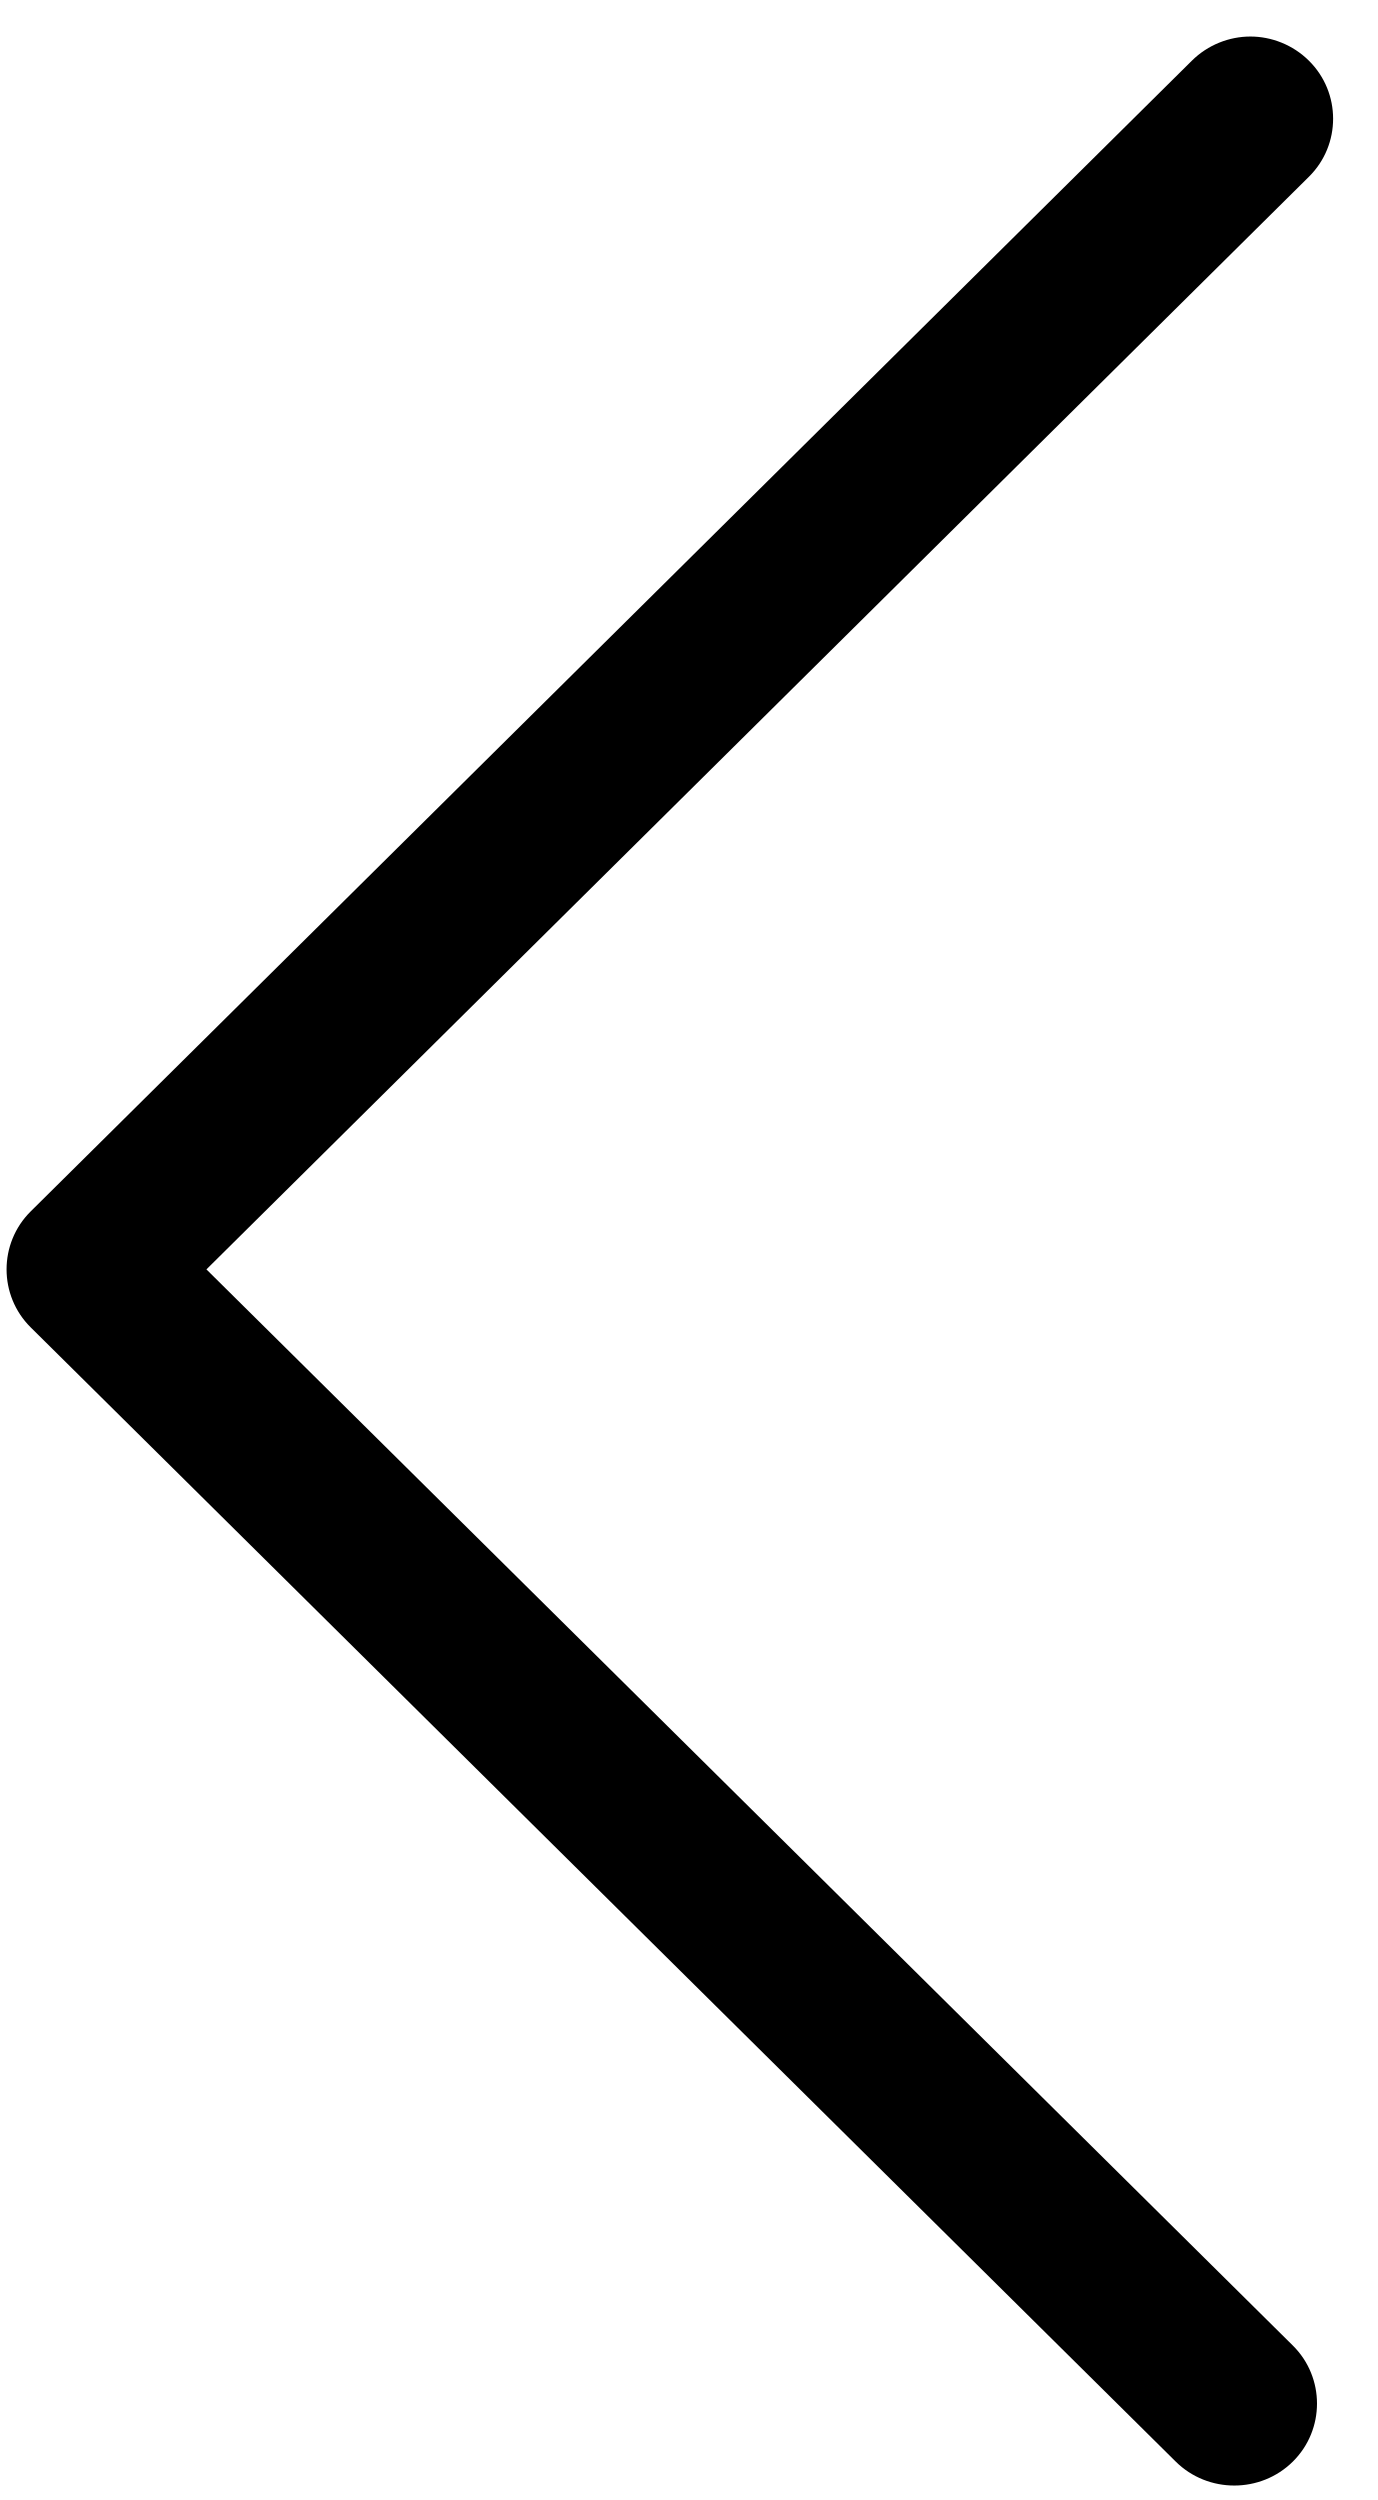
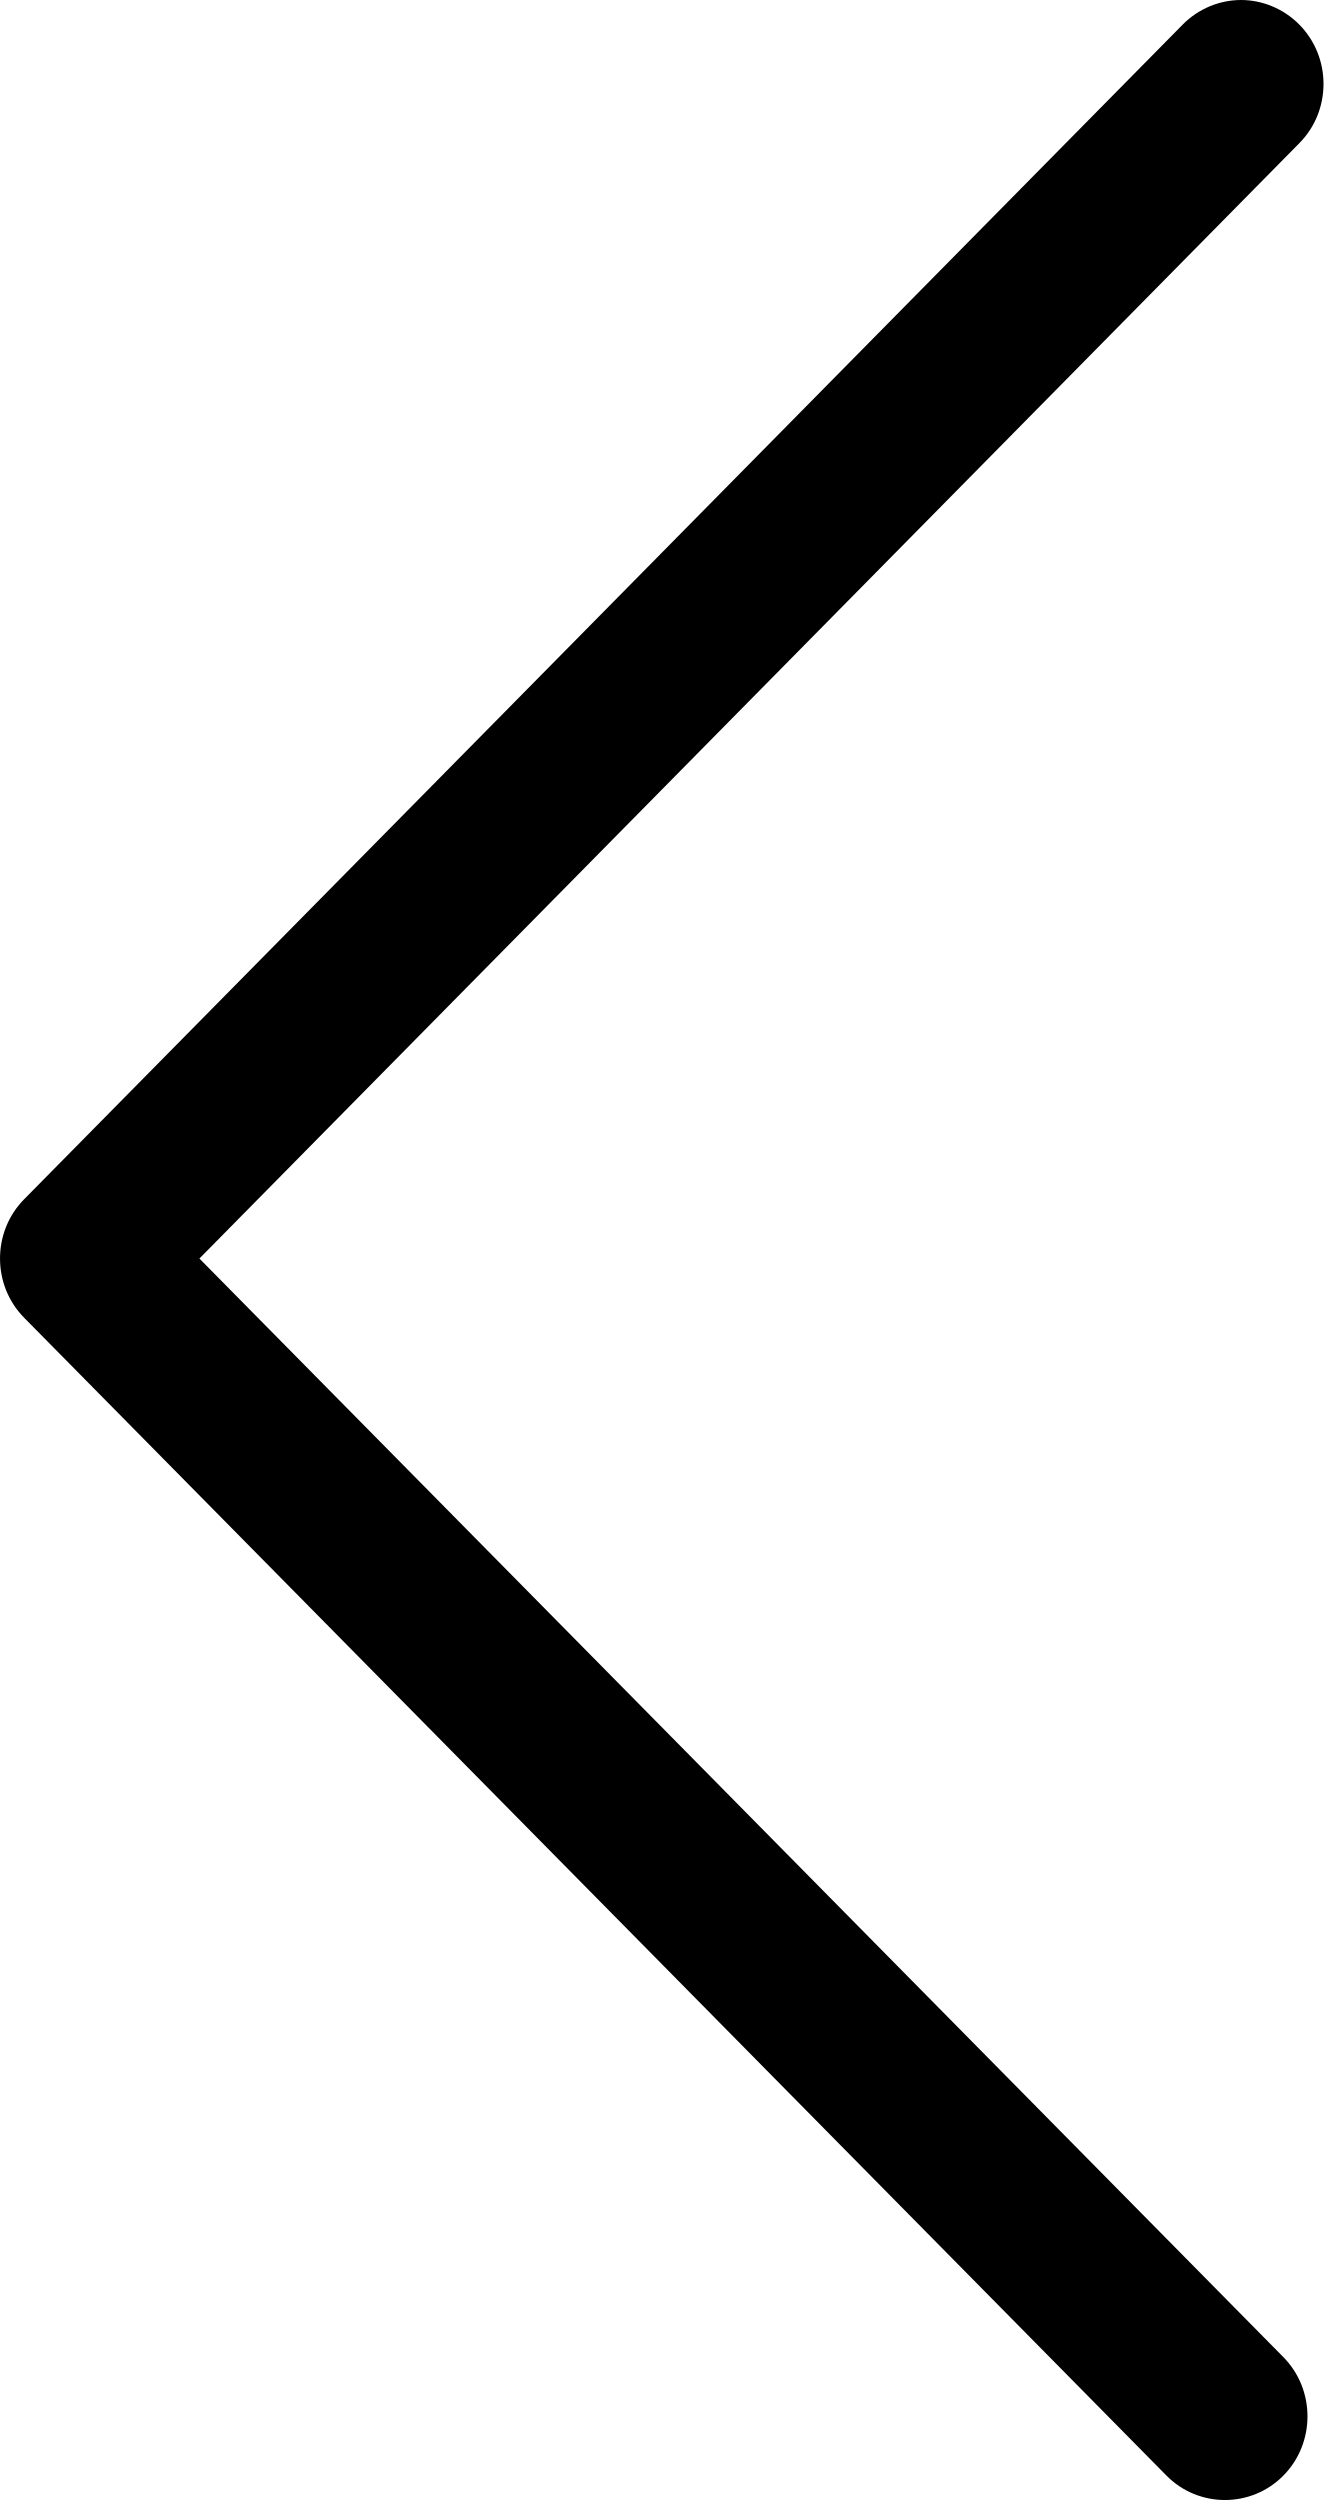
- <svg xmlns="http://www.w3.org/2000/svg" width="27" height="49" viewBox="0 0 27 49" fill="none">
-   <path d="M24.508 0.716C24.919 0.716 25.34 0.877 25.655 1.19C26.287 1.816 26.287 2.839 25.655 3.464L4.046 24.88L25.34 45.973C25.971 46.598 25.971 47.622 25.34 48.247C24.708 48.873 23.675 48.873 23.044 48.247L0.602 26.017C-0.029 25.392 -0.029 24.368 0.602 23.743L23.36 1.19C23.675 0.877 24.096 0.716 24.508 0.716L24.508 0.716Z" fill="black" />
+ <svg xmlns="http://www.w3.org/2000/svg" width="18" height="34" viewBox="0 0 18 34" fill="none">
+   <path d="M16.878 0C17.162 0 17.454 0.114 17.672 0.336C18.109 0.779 18.109 1.504 17.672 1.946L2.712 17.116L17.454 32.057C17.891 32.5 17.891 33.225 17.454 33.668C17.017 34.111 16.301 34.111 15.864 33.668L0.328 17.921C-0.109 17.478 -0.109 16.753 0.328 16.31L16.083 0.336C16.301 0.114 16.593 6.64652e-05 16.878 6.64652e-05L16.878 0Z" fill="black" />
</svg>
